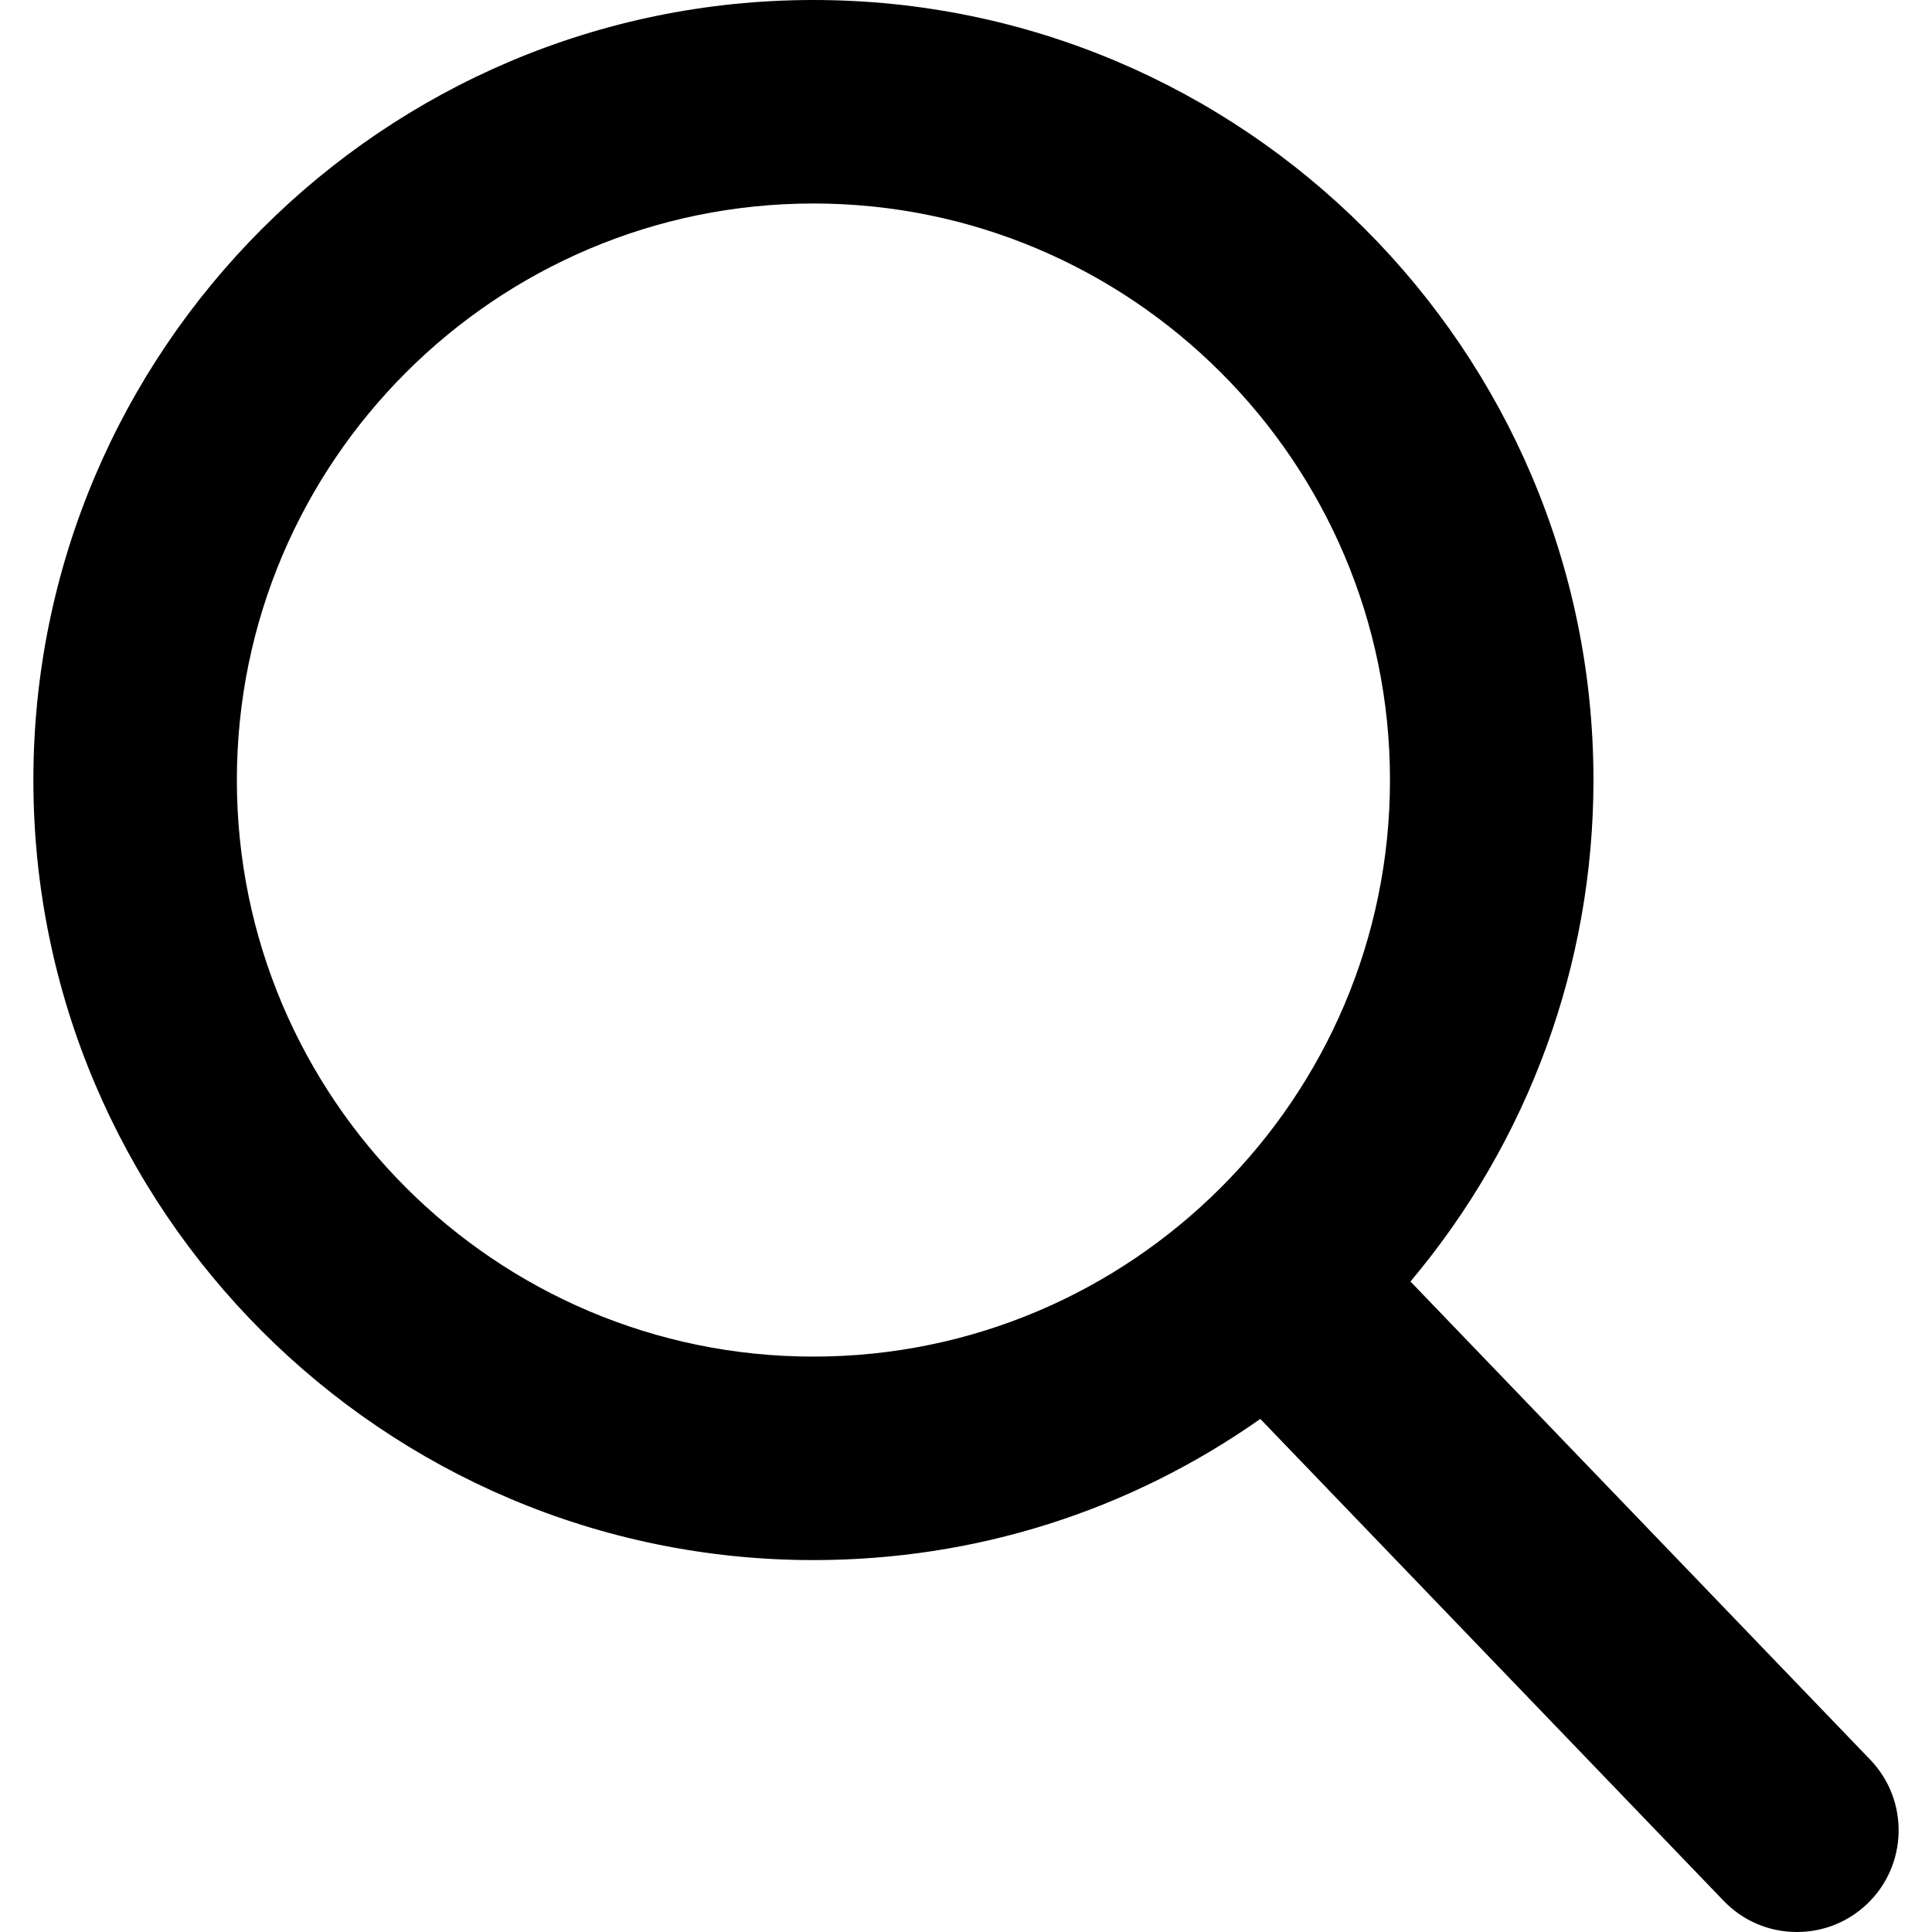
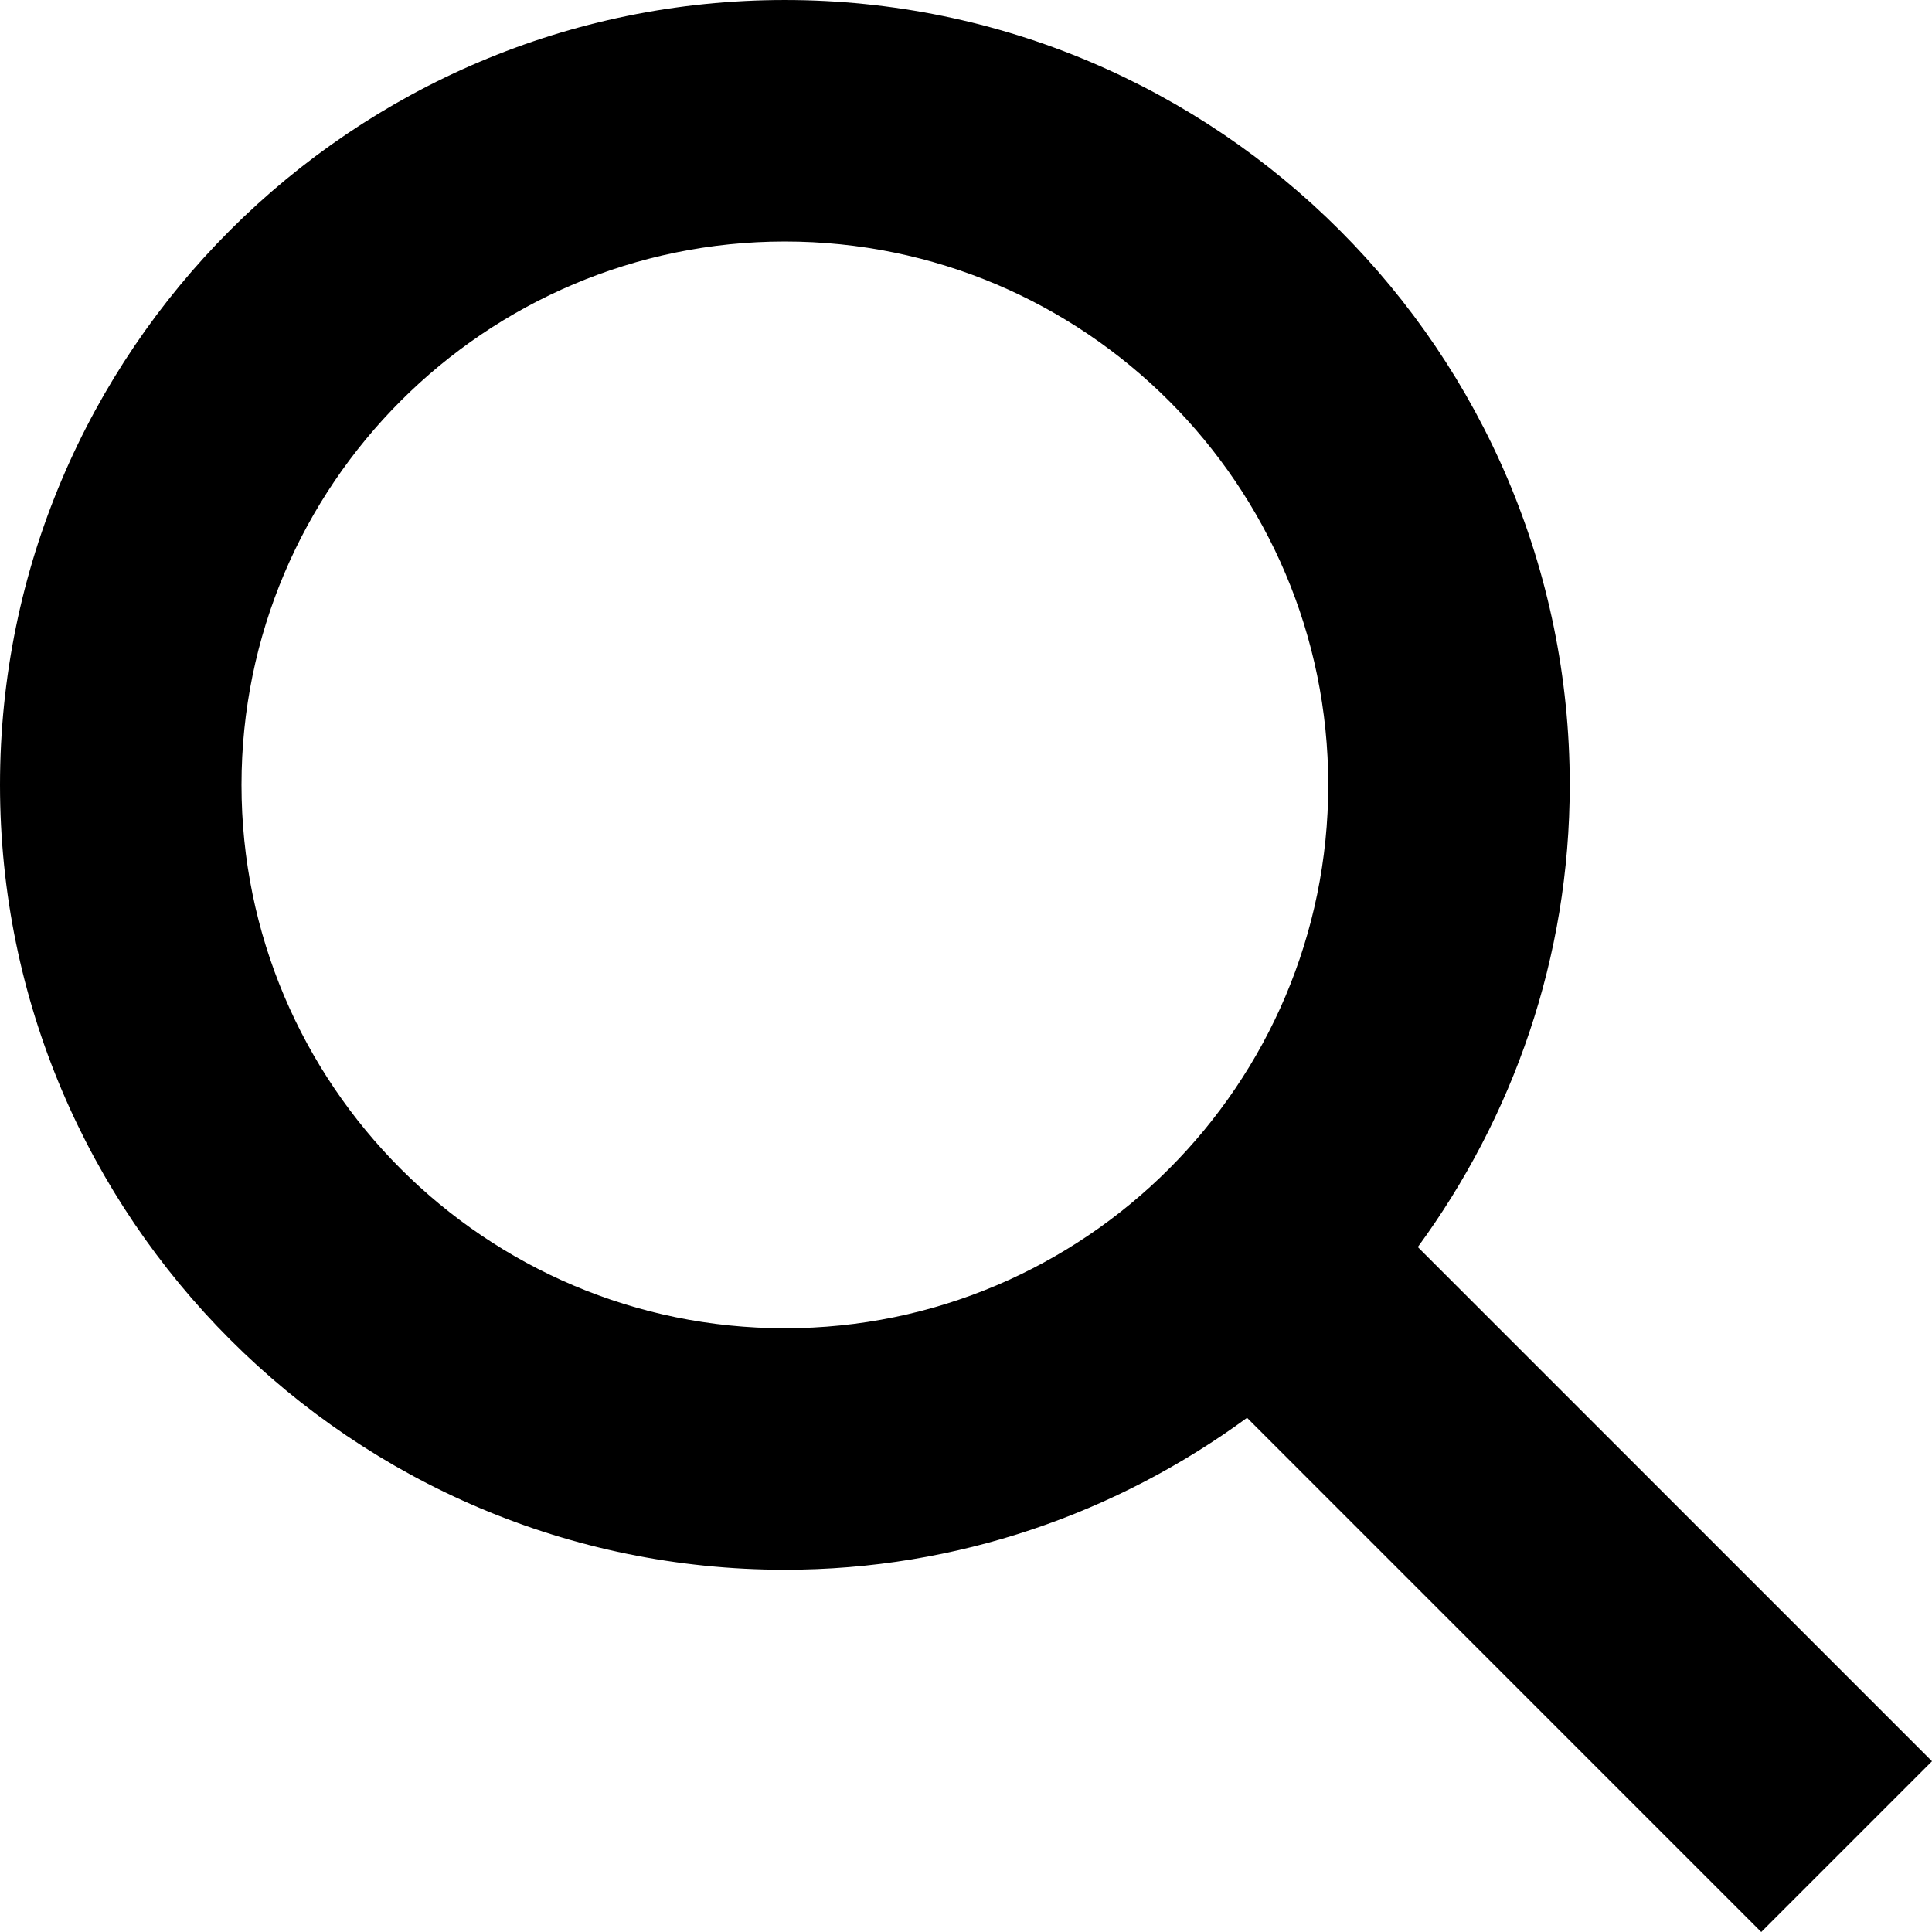
- <svg xmlns="http://www.w3.org/2000/svg" version="1.1" id="Capa_1" x="0px" y="0px" viewBox="0 0 56.966 56.966" style="enable-background:new 0 0 56.966 56.966;" xml:space="preserve">
-   <path d="M55.146,51.887L41.588,37.786c3.486-4.144,5.396-9.358,5.396-14.786c0-12.682-10.318-23-23-23s-23,10.318-23,23  s10.318,23,23,23c4.761,0,9.298-1.436,13.177-4.162l13.661,14.208c0.571,0.593,1.339,0.92,2.162,0.92  c0.779,0,1.518-0.297,2.079-0.837C56.255,54.982,56.293,53.08,55.146,51.887z M23.984,6c9.374,0,17,7.626,17,17s-7.626,17-17,17  s-17-7.626-17-17S14.61,6,23.984,6z" />
-   <g>
- </g>
-   <g>
- </g>
-   <g>
- </g>
-   <g>
- </g>
-   <g>
- </g>
-   <g>
- </g>
-   <g>
- </g>
-   <g>
- </g>
-   <g>
- </g>
-   <g>
- </g>
-   <g>
- </g>
-   <g>
- </g>
-   <g>
- </g>
-   <g>
- </g>
-   <g>
- </g>
+ <svg xmlns="http://www.w3.org/2000/svg" id="Capa_1" enable-background="new 0 0 515.558 515.558" height="512" viewBox="0 0 515.558 515.558" width="512">
+   <path d="m378.344 332.78c25.37-34.645 40.545-77.2 40.545-123.333 0-115.484-93.961-209.445-209.445-209.445s-209.444 93.961-209.444 209.445 93.961 209.445 209.445 209.445c46.133 0 88.692-15.177 123.337-40.547l137.212 137.212 45.564-45.564c0-.001-137.214-137.213-137.214-137.213zm-168.899 21.667c-79.958 0-145-65.042-145-145s65.042-145 145-145 145 65.042 145 145-65.043 145-145 145z" />
</svg>
